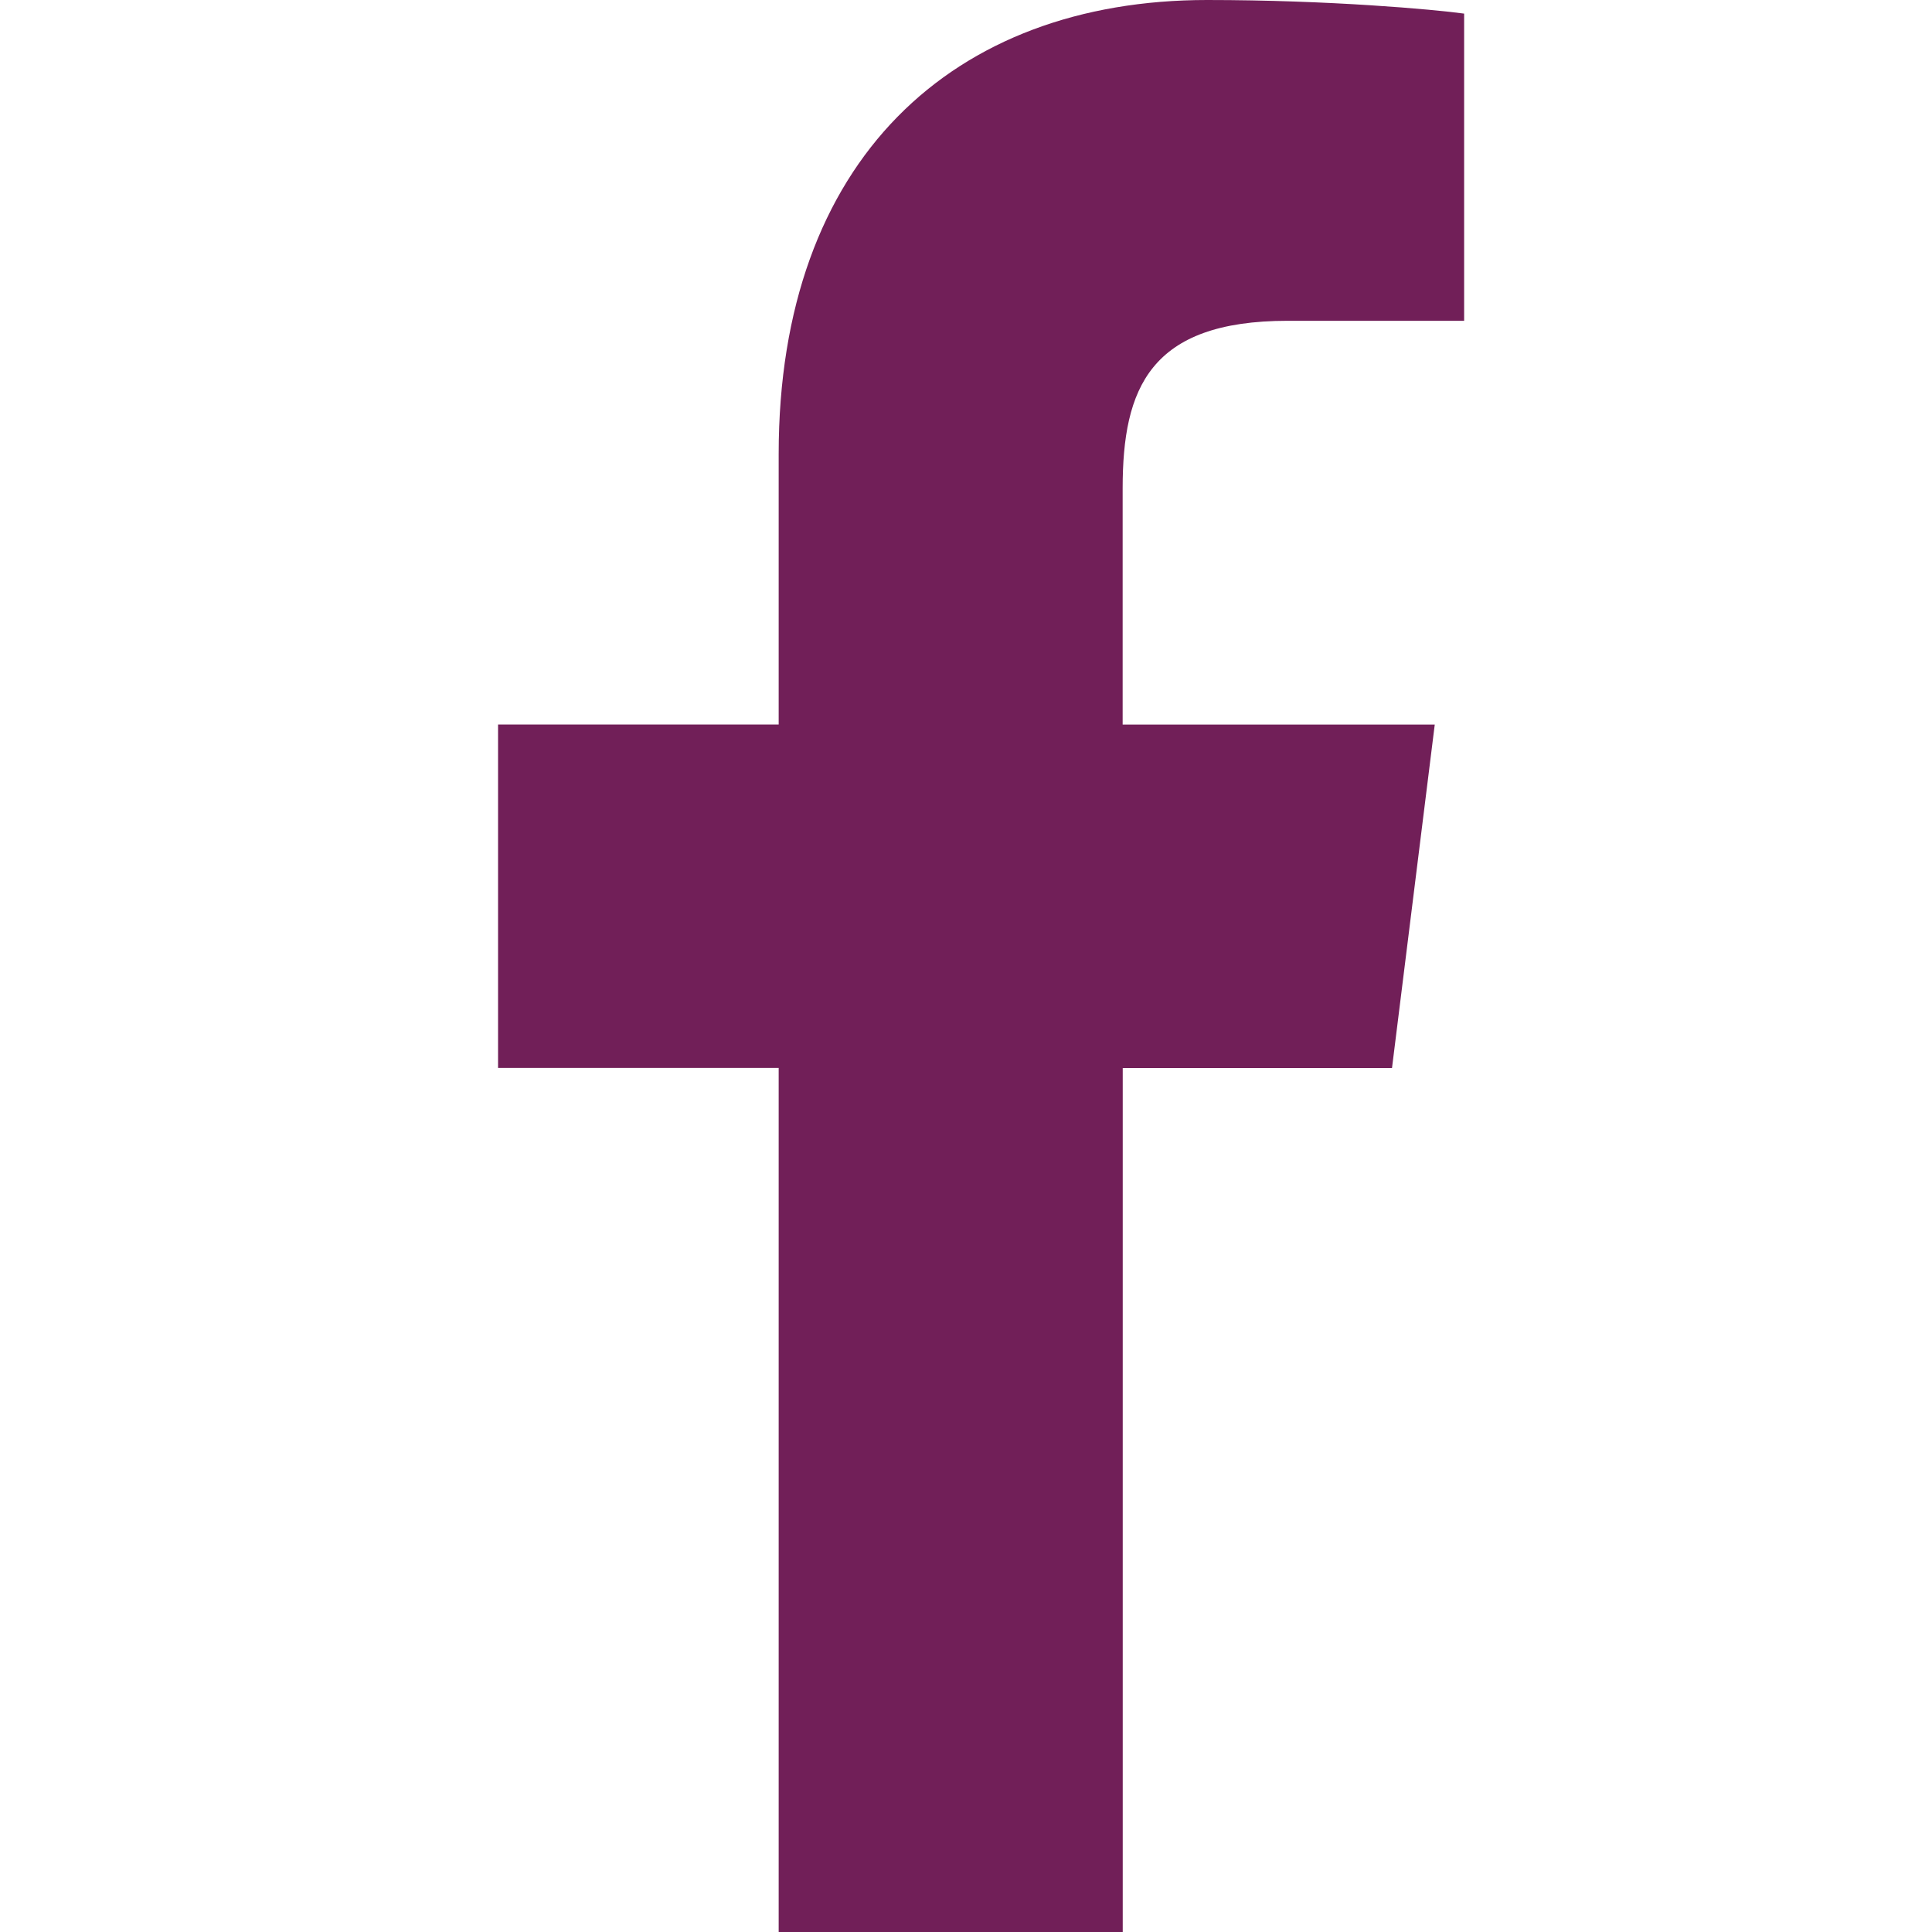
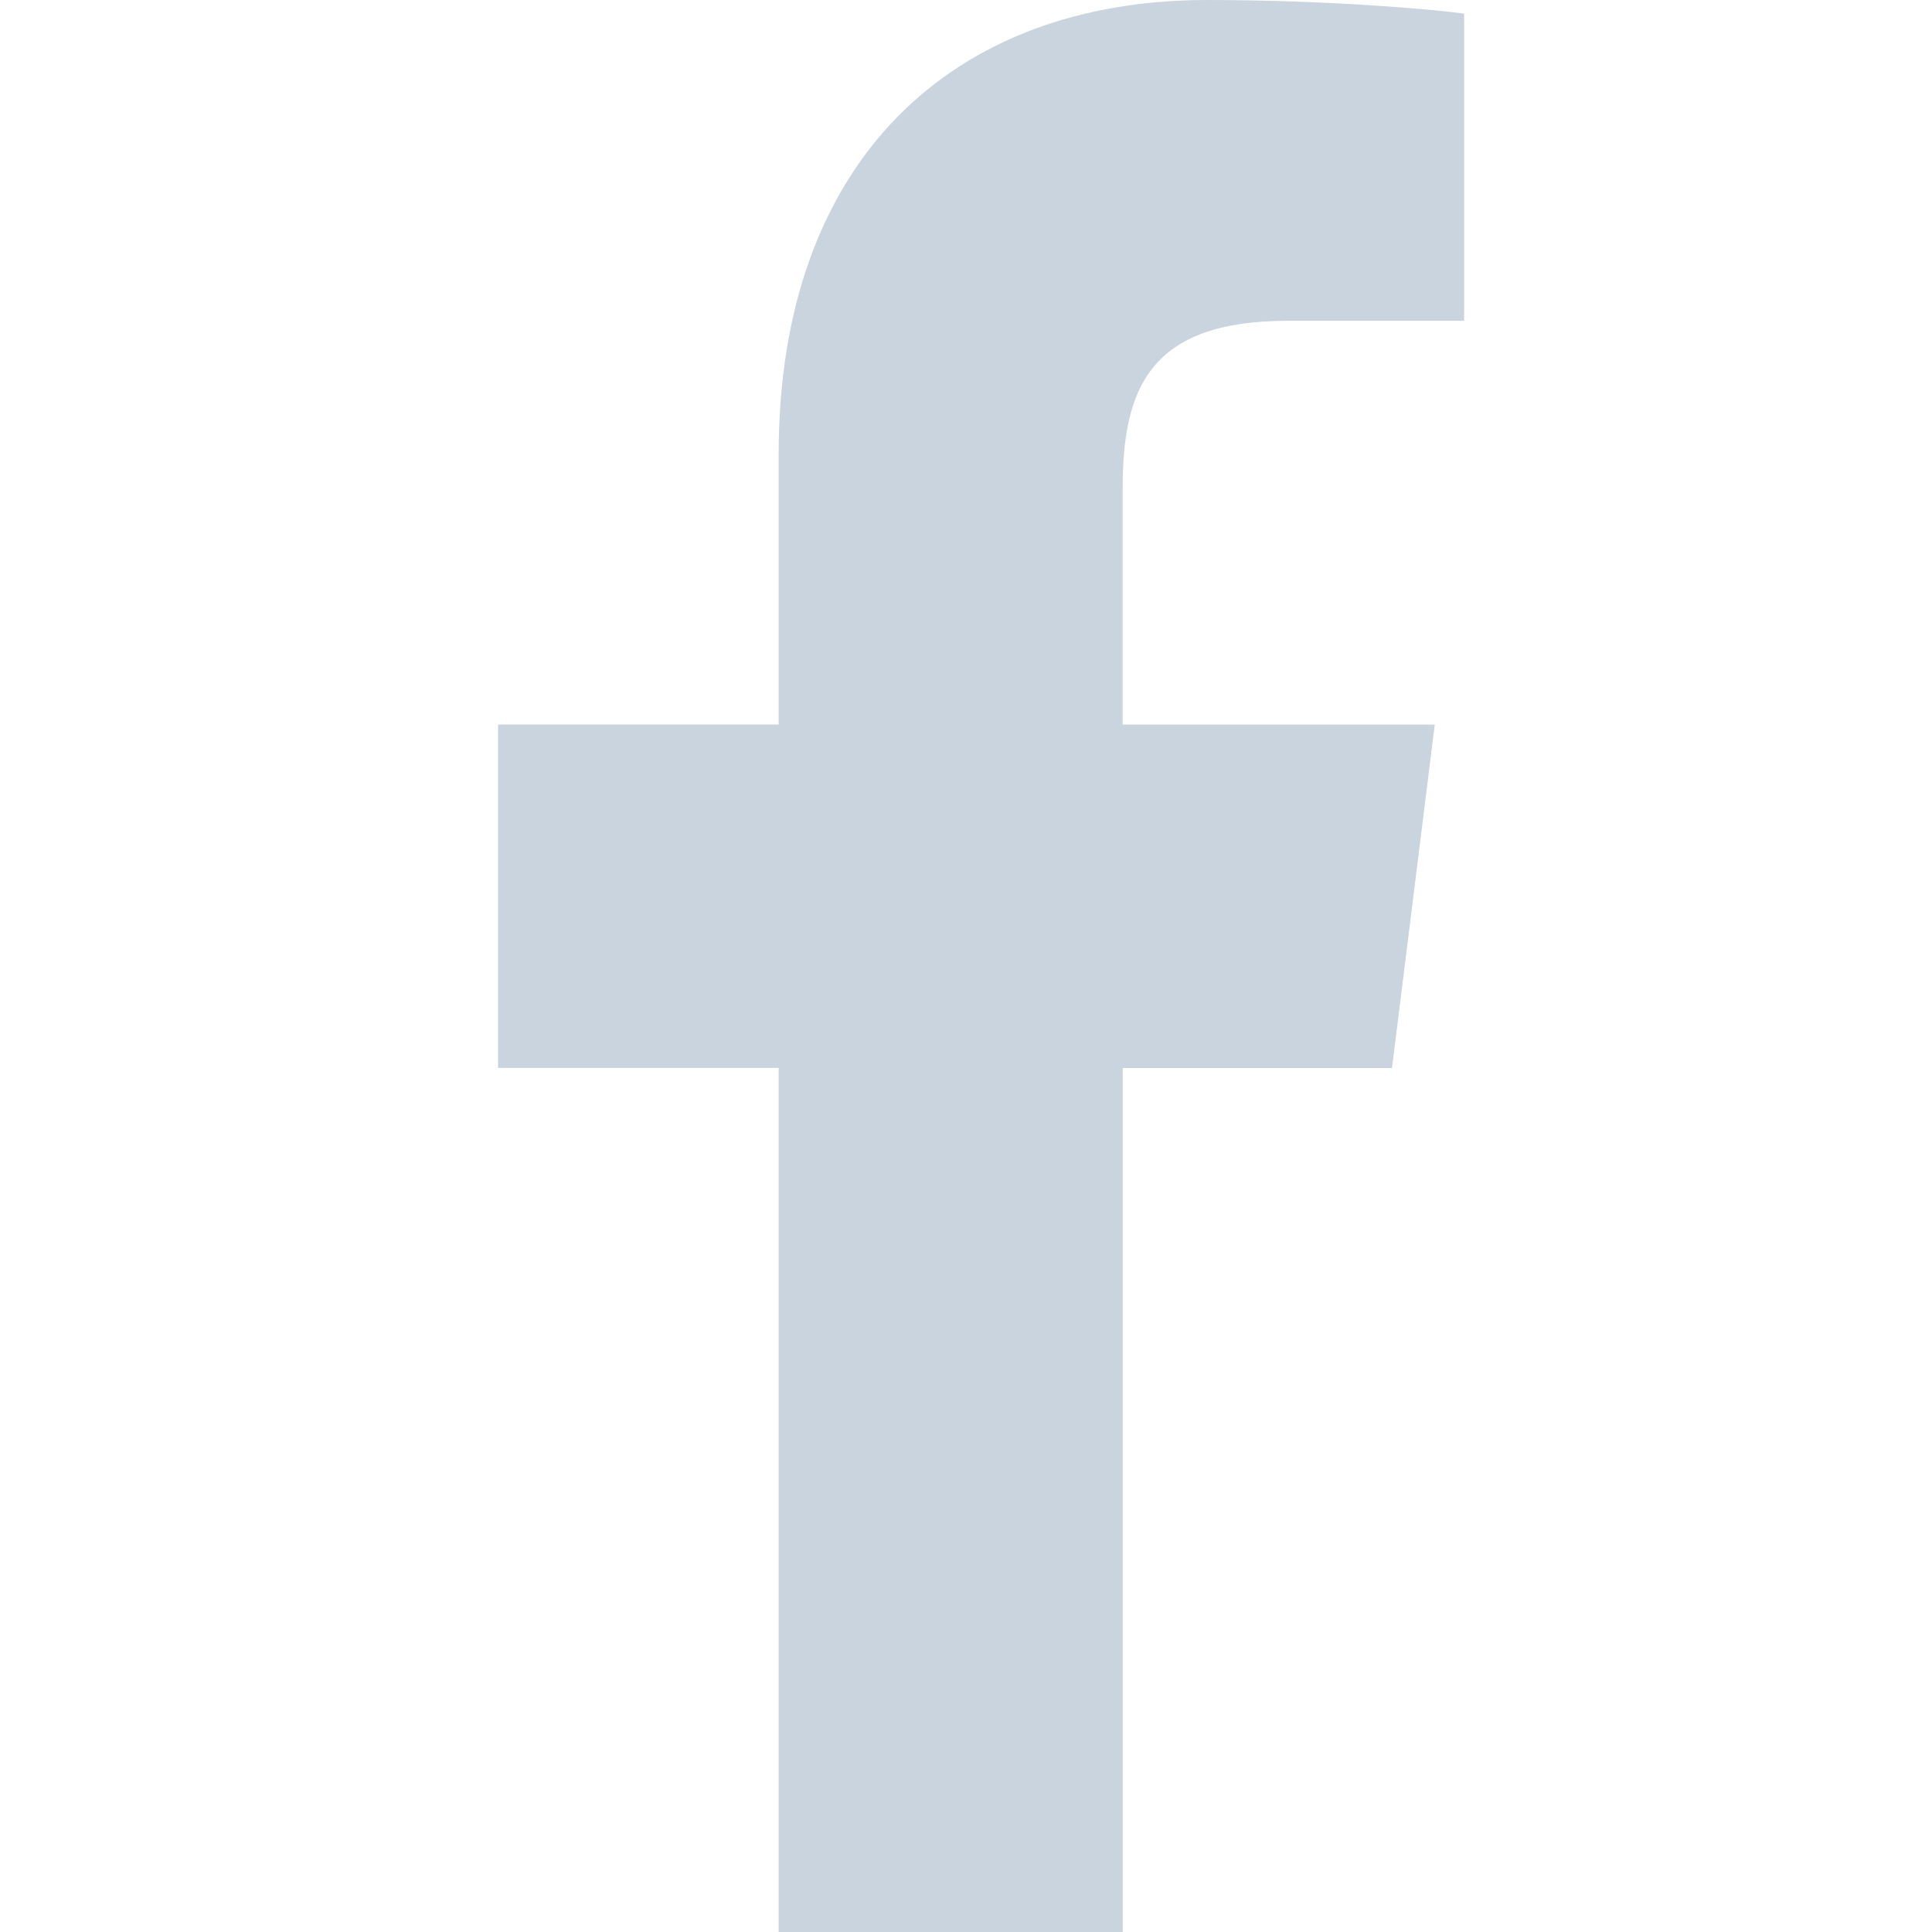
<svg xmlns="http://www.w3.org/2000/svg" id="Bold" enable-background="new 0 0 24 24" height="512px" viewBox="0 0 24 24" width="512px">
  <g>
-     <path d="m15.997 3.985h2.191v-3.816c-.378-.052-1.678-.169-3.192-.169-3.159 0-5.323 1.987-5.323 5.639v3.361h-3.486v4.266h3.486v10.734h4.274v-10.733h3.345l.531-4.266h-3.877v-2.939c.001-1.233.333-2.077 2.051-2.077z" data-original="#000000" class="active-path" data-old_color="#000000" fill="#711F58" />
+     <path d="m15.997 3.985h2.191v-3.816c-.378-.052-1.678-.169-3.192-.169-3.159 0-5.323 1.987-5.323 5.639v3.361h-3.486v4.266h3.486v10.734h4.274v-10.733h3.345l.531-4.266h-3.877v-2.939c.001-1.233.333-2.077 2.051-2.077z" data-original="#000000" class="active-path" data-old_color="#000000" fill="#c9d4de" />
  </g>
</svg>
